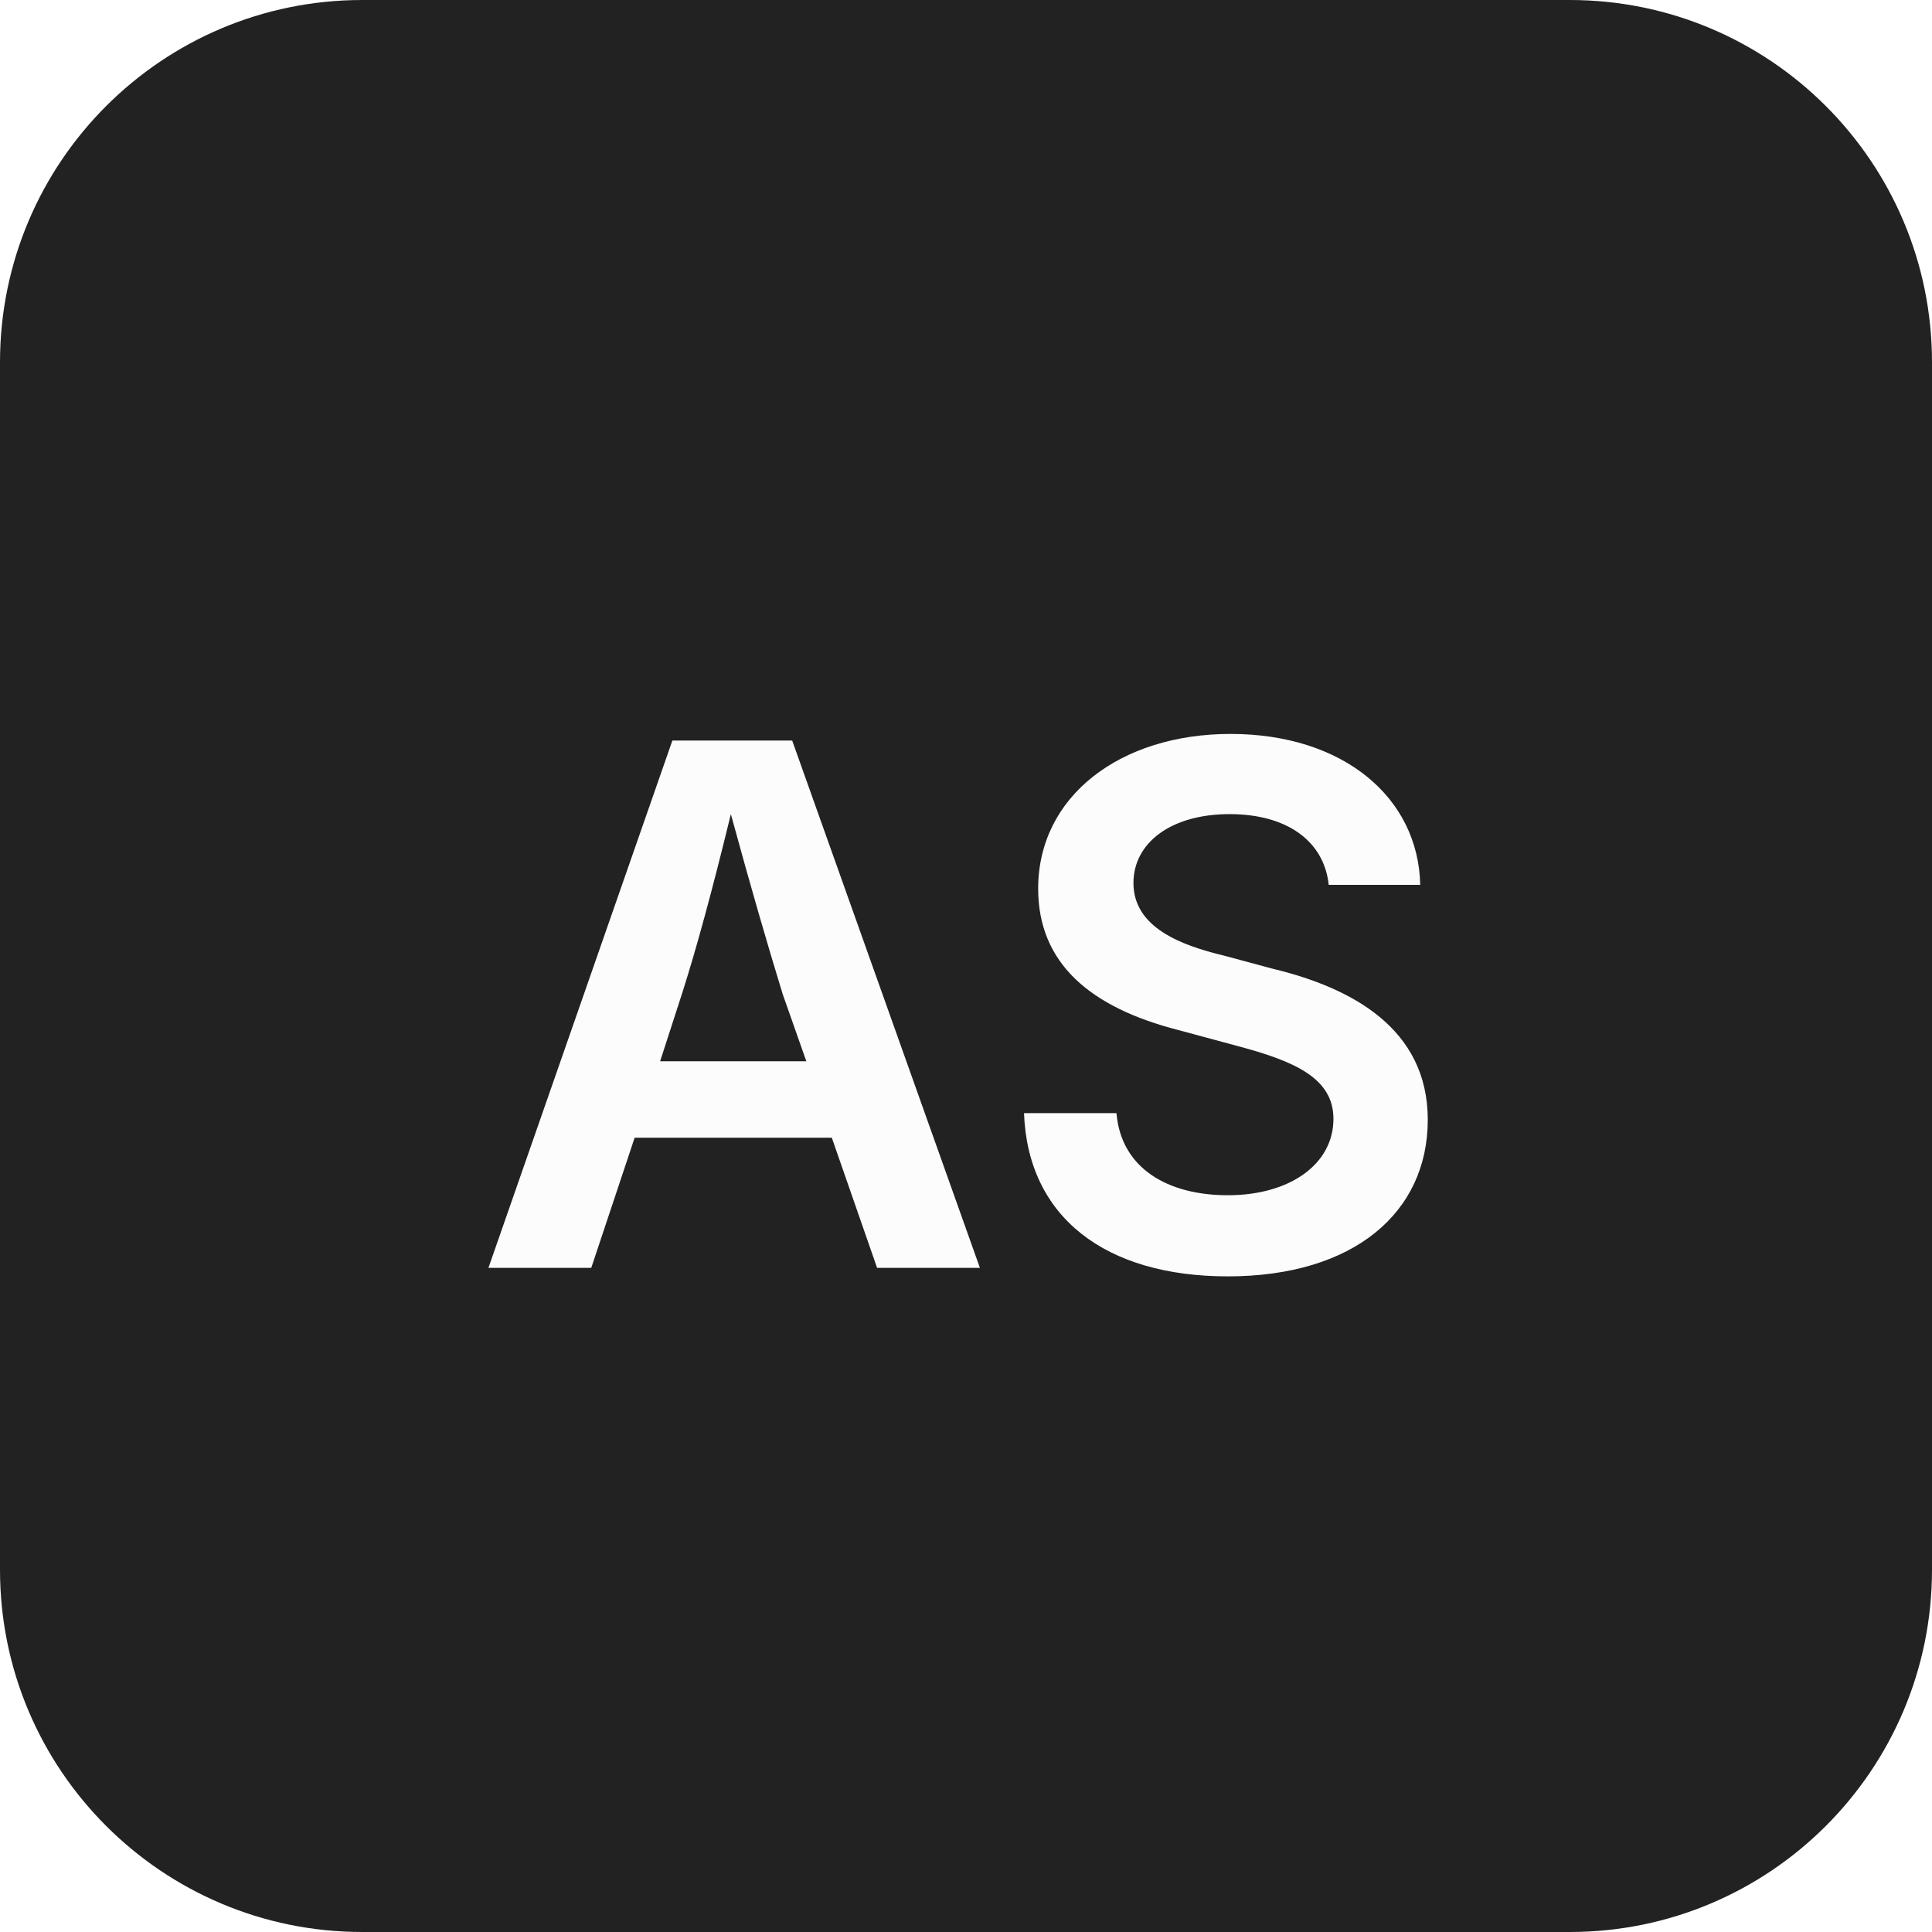
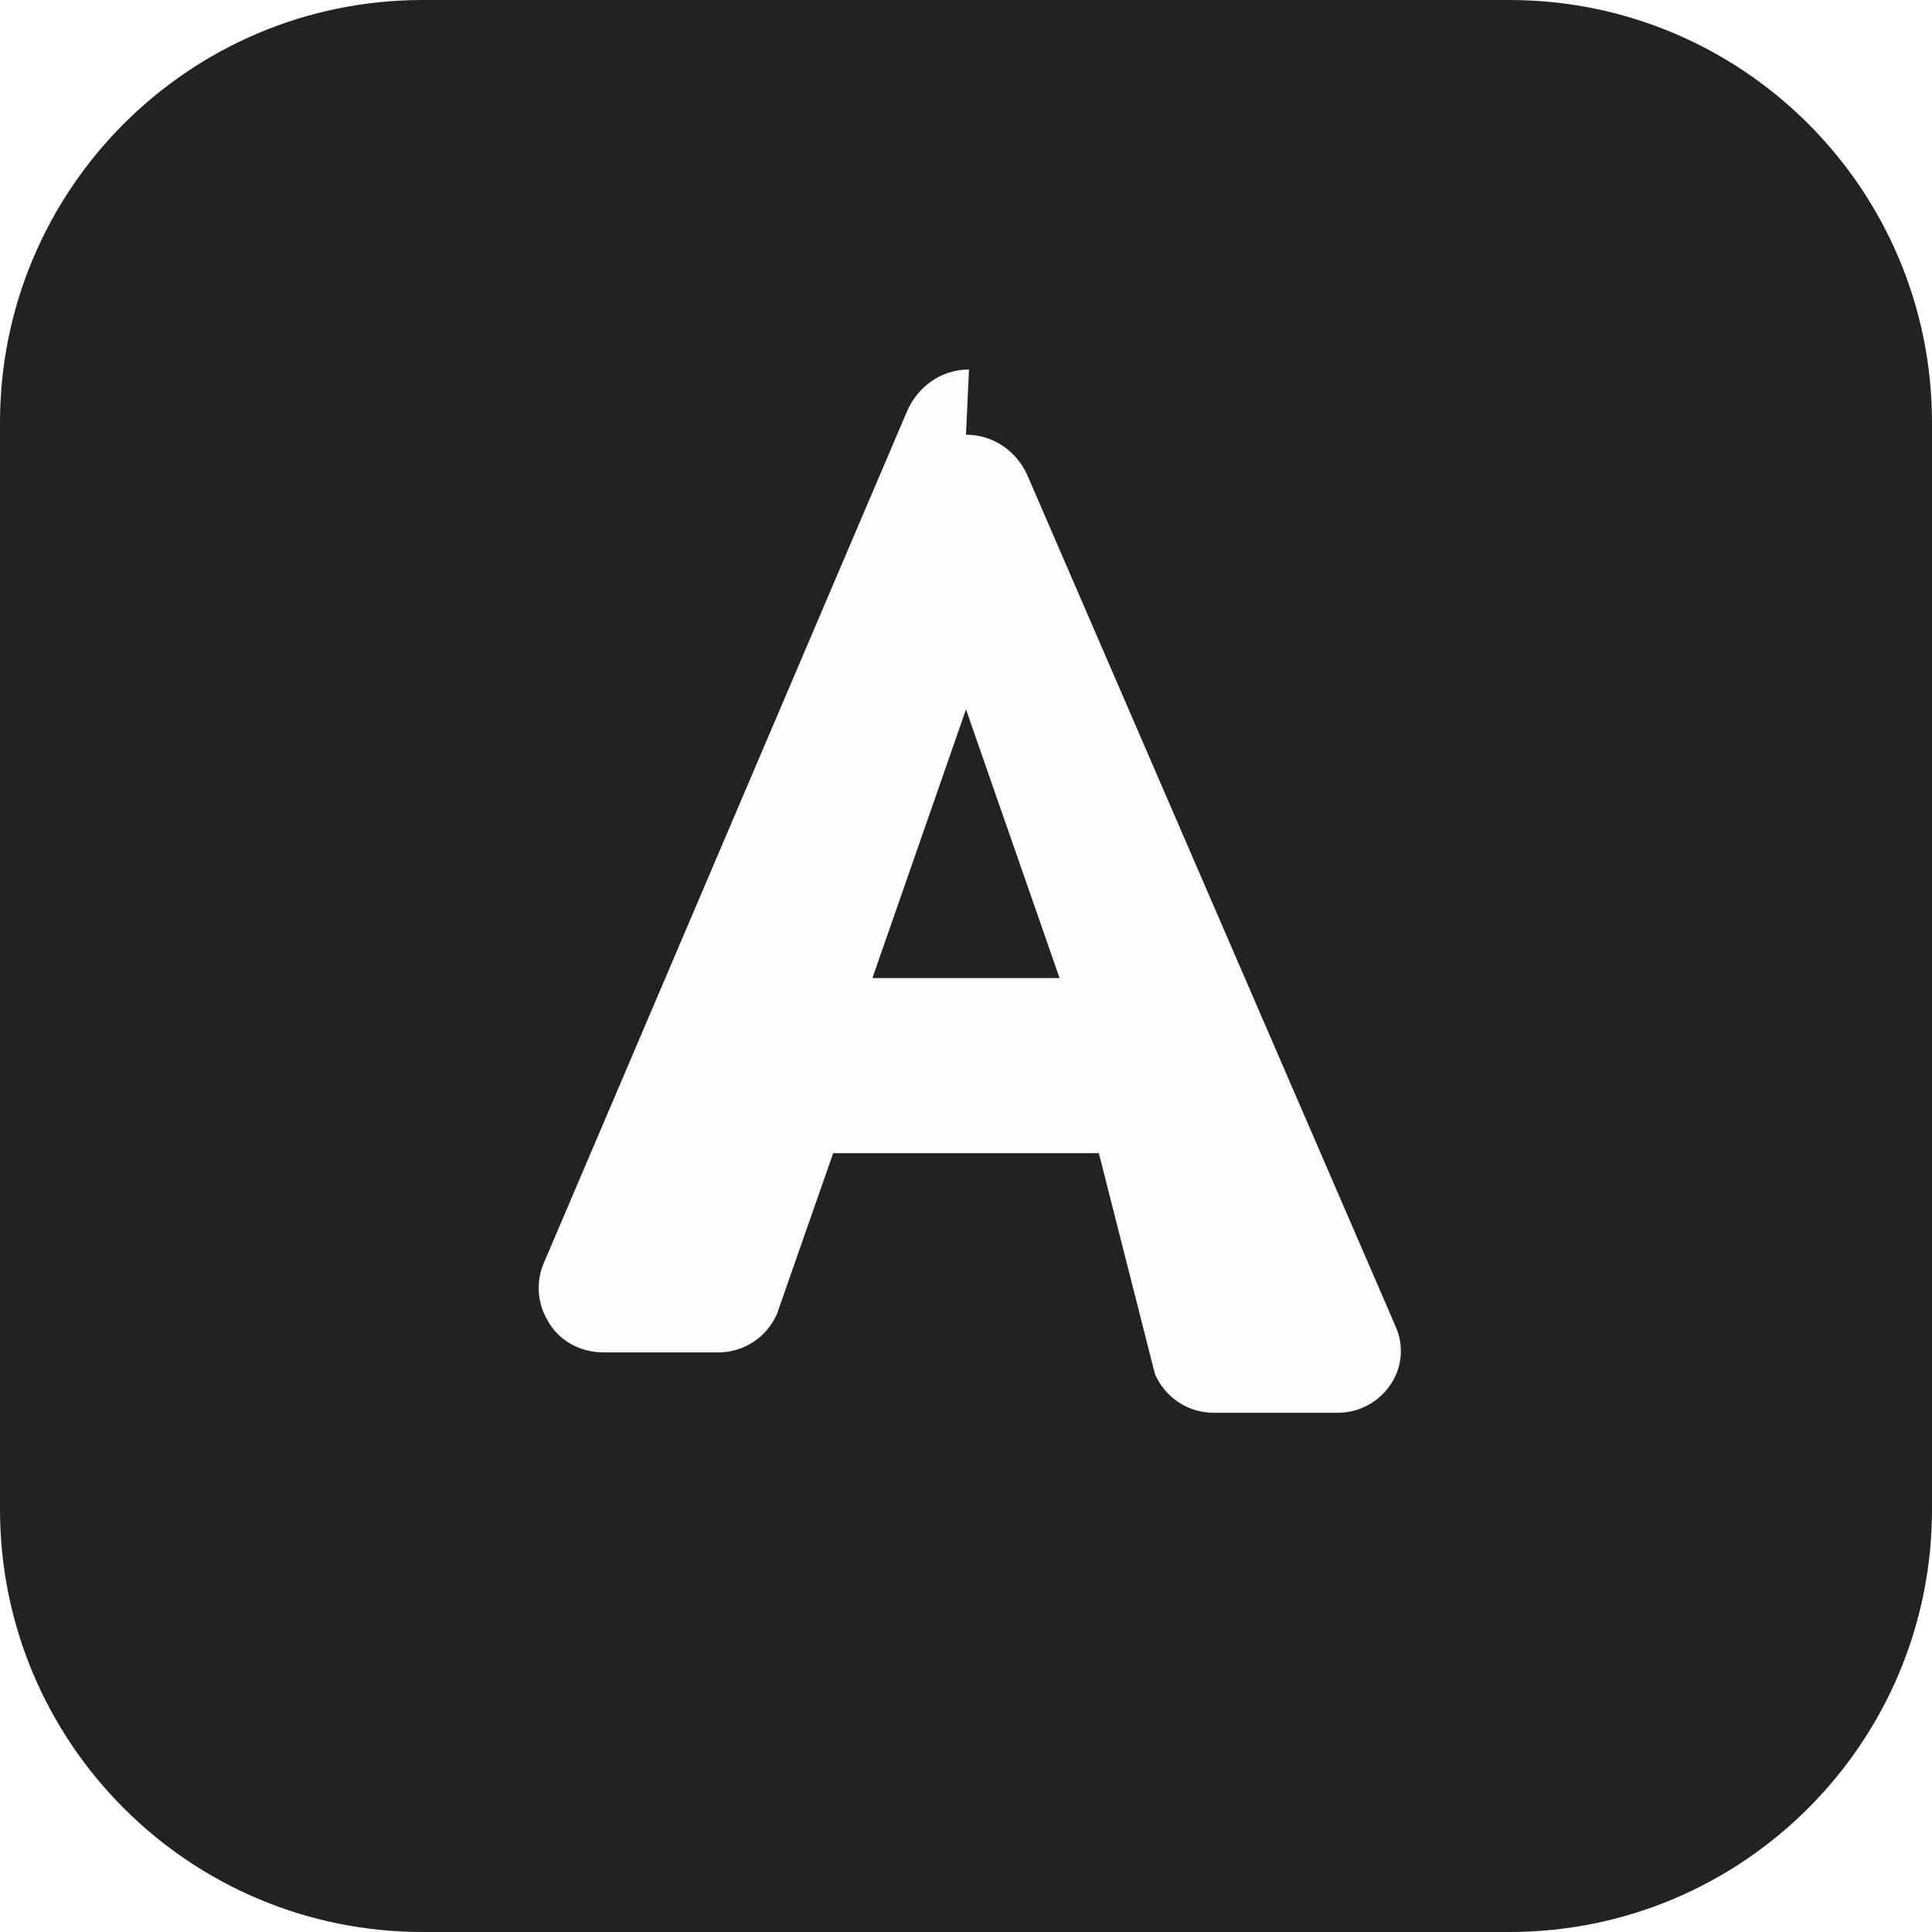
<svg xmlns="http://www.w3.org/2000/svg" viewBox="0 0 32 32" fill="none">
-   <rect width="32" height="32" rx="6" fill="#222" />
-   <text x="16" y="21" text-anchor="middle" font-family="Inter, Arial, sans-serif" font-size="12" font-weight="600" fill="#fcfcfc">AS</text>
+   <rect width="32" height="32" rx="7" fill="#222222" />
+   <path fill="#FCFCFC" d="M16 7.2c.45 0 .84.27 1.02.68l6.1 14.1c.14.32.1.69-.1.97a1.05 1.05 0 0 1-.87.45h-2.05c-.42 0-.8-.25-.97-.64L18.2 19.1h-4.4l-.93 2.66c-.17.39-.55.64-.97.64H10c-.4 0-.75-.2-.93-.53a1.05 1.05 0 0 1-.05-.98l6.0-14.07c.18-.42.57-.7 1.03-.7Zm0 4.55-1.55 4.45h3.1L16 11.75Z" />
</svg>
